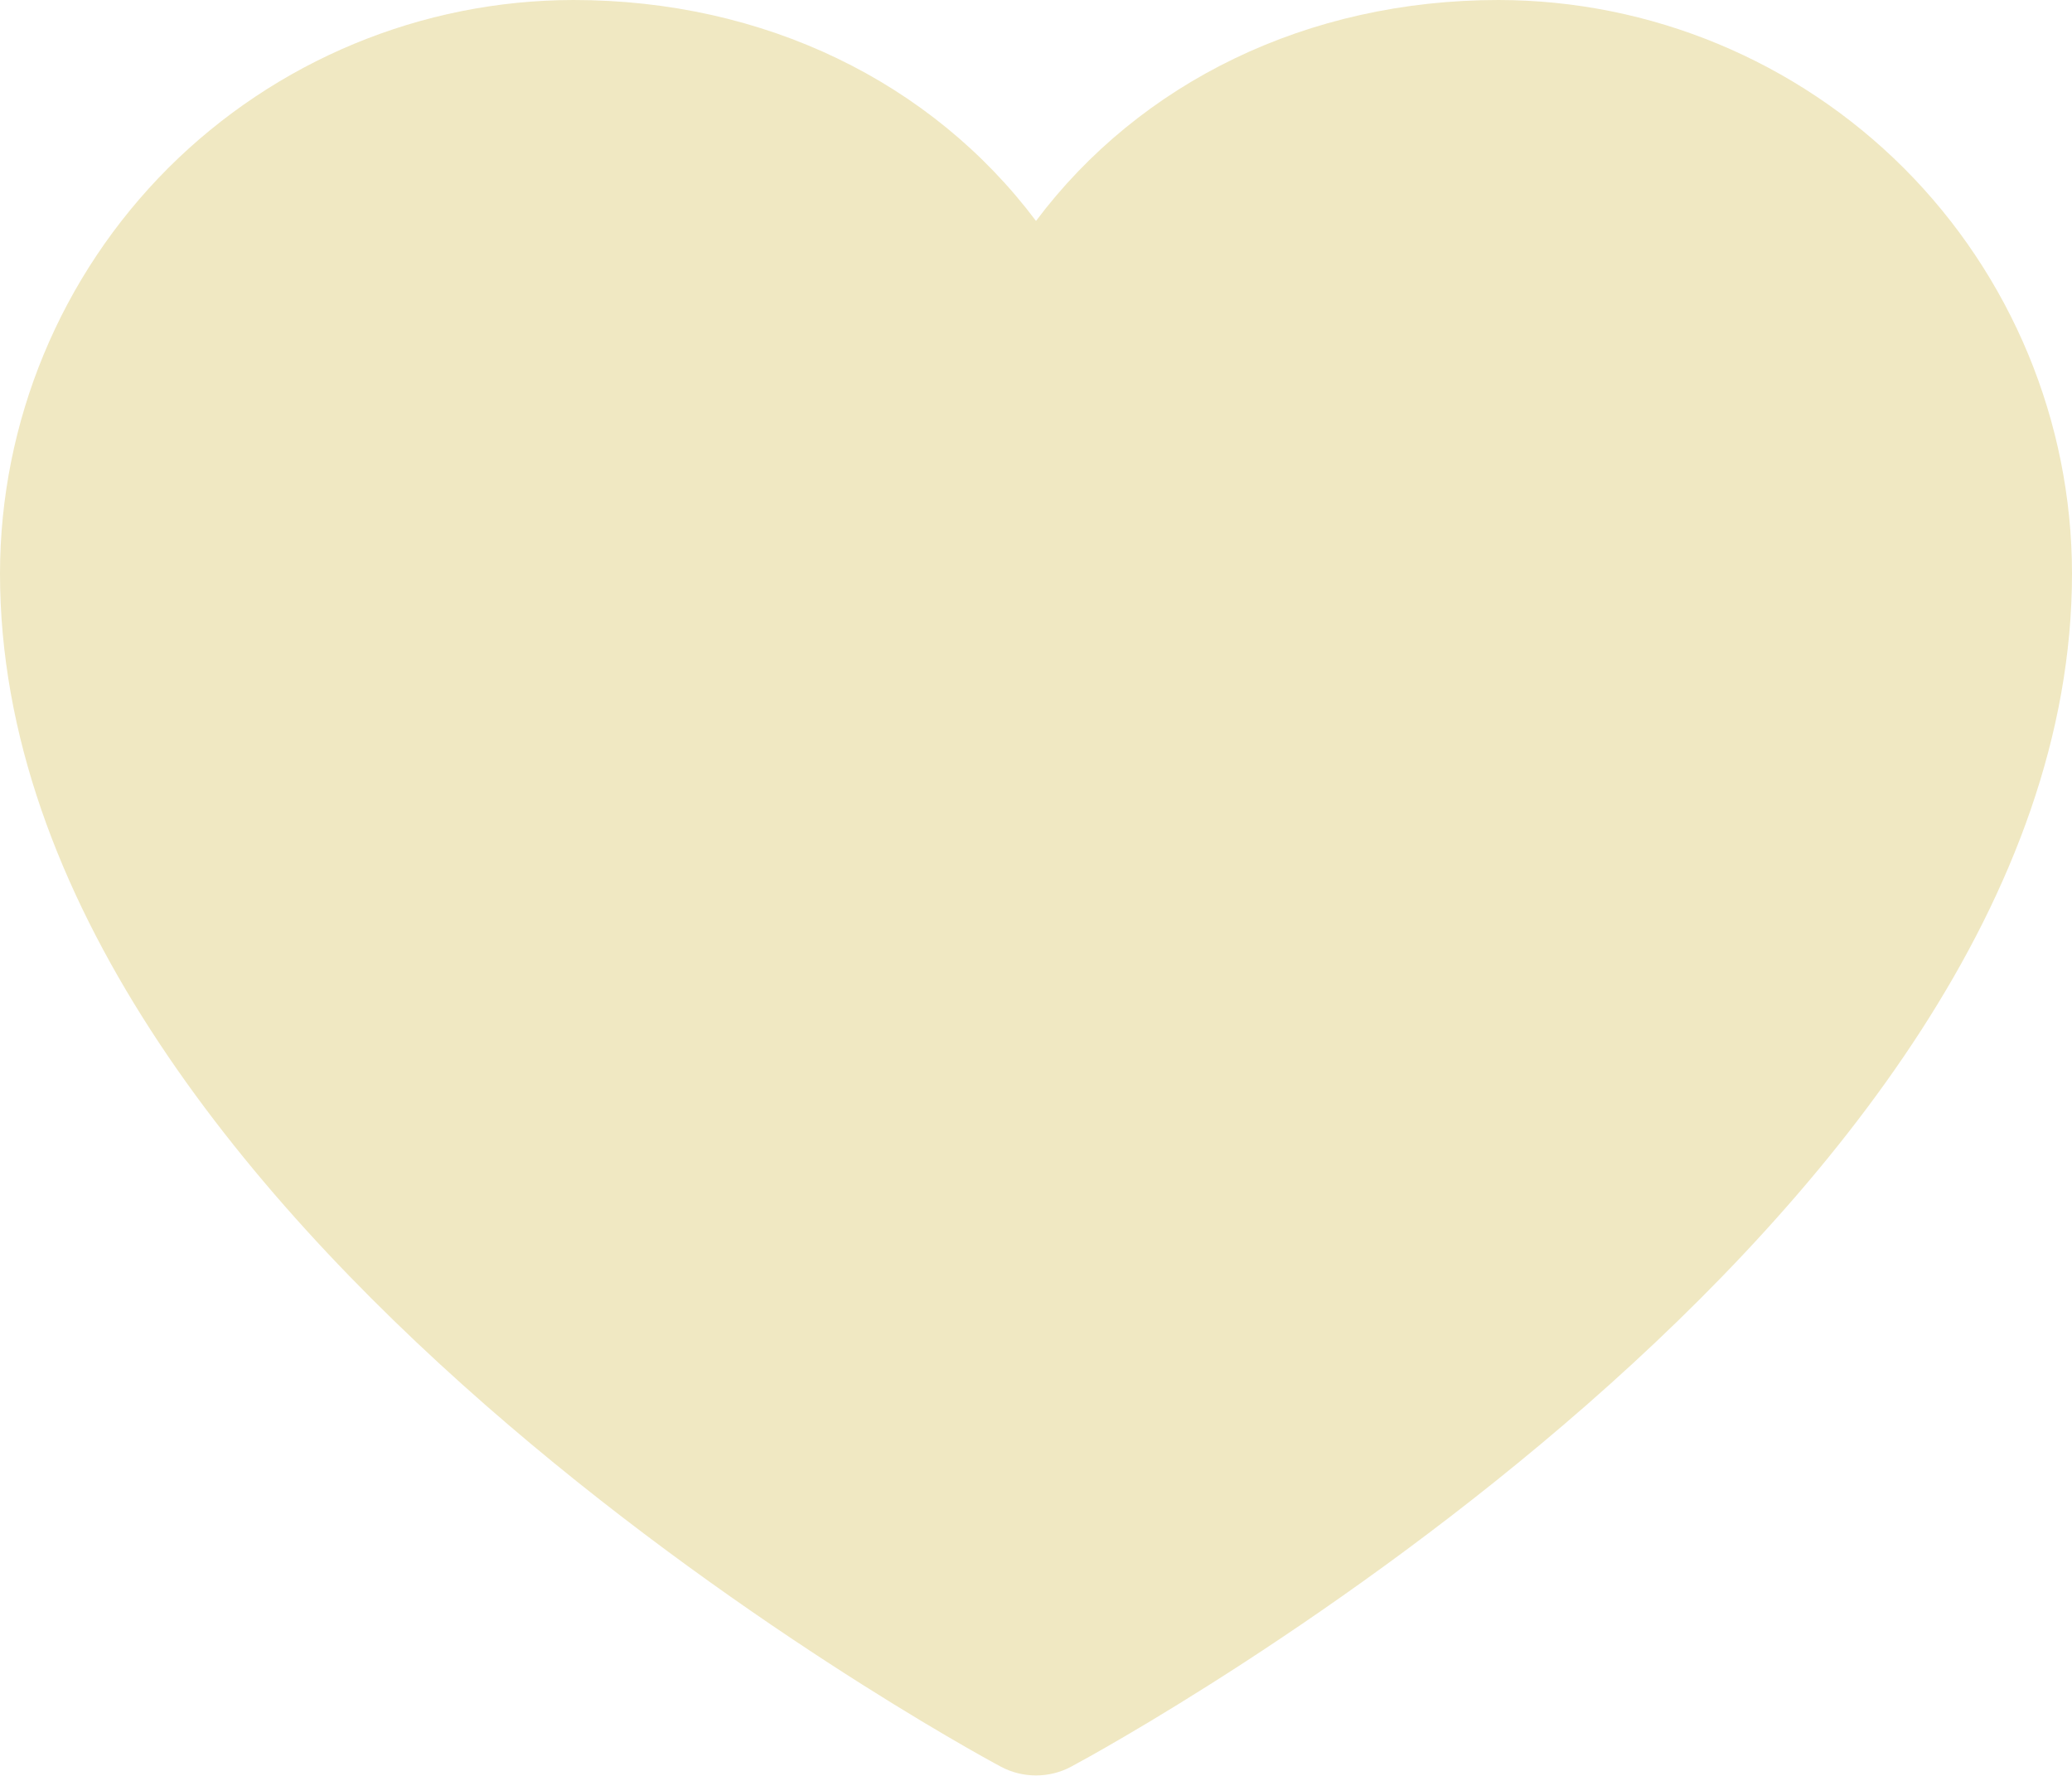
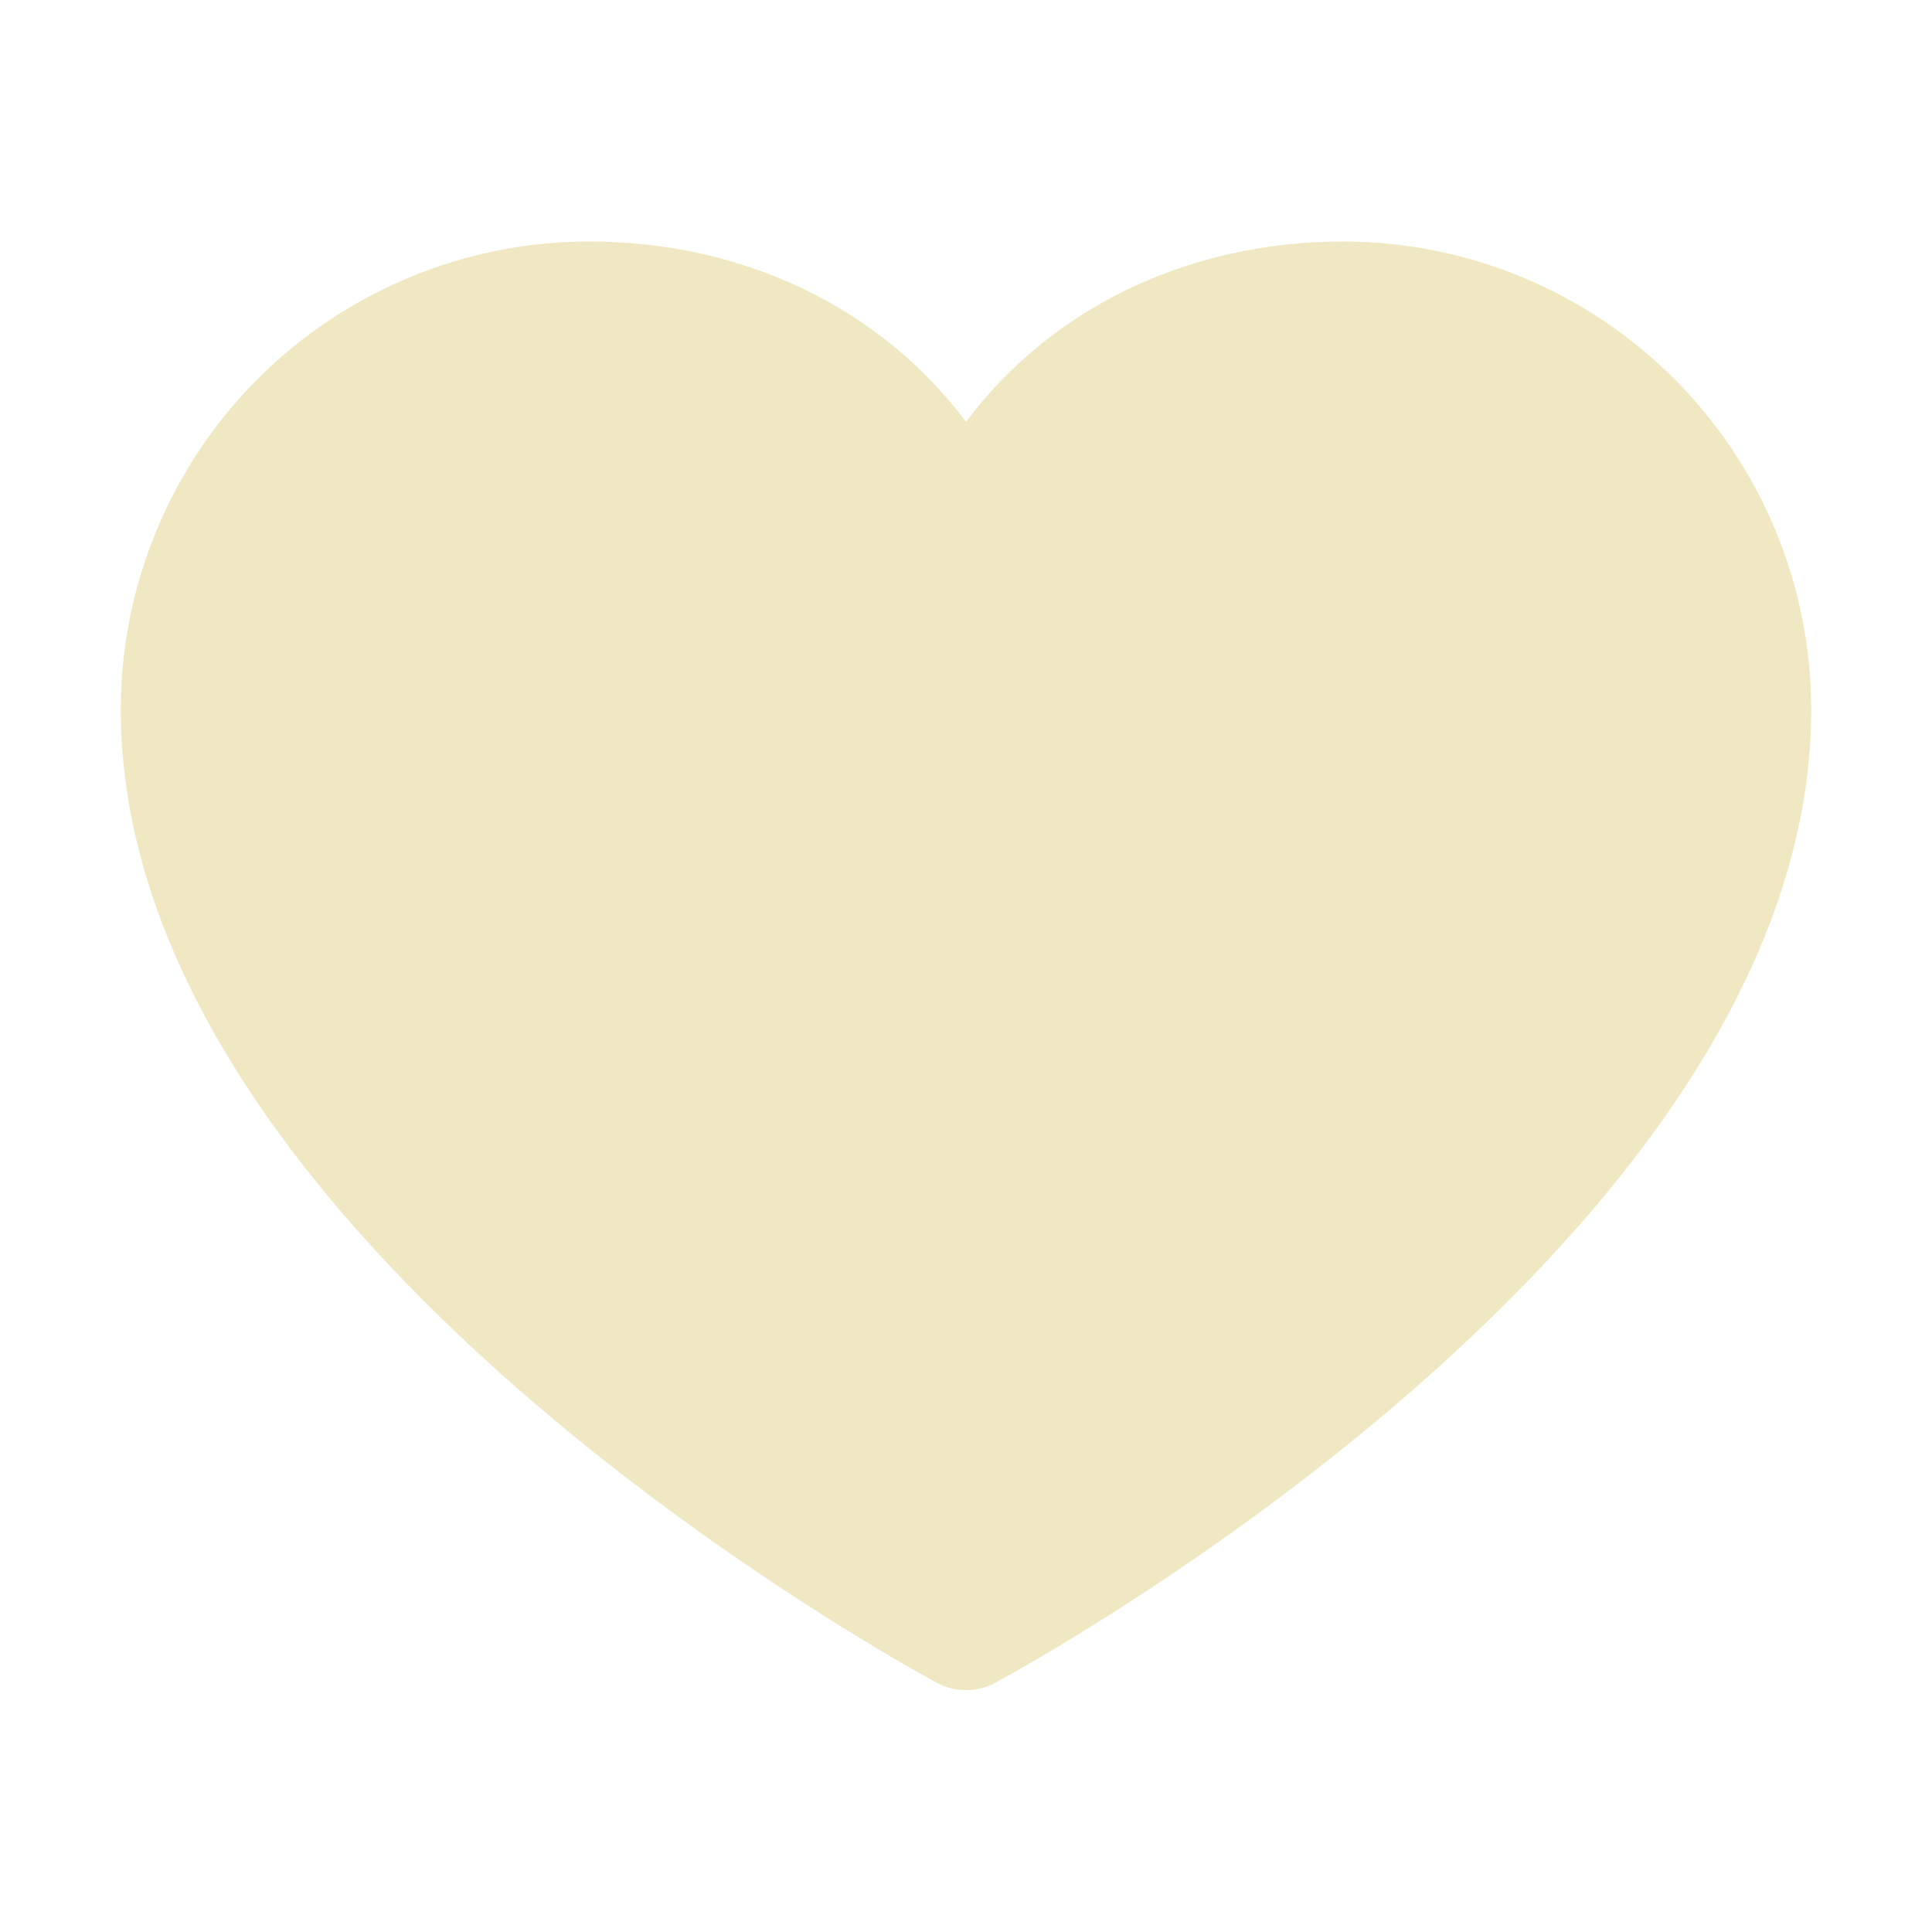
- <svg xmlns="http://www.w3.org/2000/svg" width="14" height="12" viewBox="0 0 14 12" fill="none">
-   <path d="M14 3.875C14 8.25 7.513 11.791 7.237 11.938C7.164 11.977 7.083 11.997 7 11.997C6.917 11.997 6.836 11.977 6.763 11.938C6.487 11.791 0 8.25 0 3.875C0.001 2.848 0.41 1.863 1.136 1.136C1.863 0.41 2.848 0.001 3.875 0C5.166 0 6.296 0.555 7 1.493C7.704 0.555 8.834 0 10.125 0C11.152 0.001 12.137 0.41 12.864 1.136C13.59 1.863 13.999 2.848 14 3.875Z" fill="#F0E8C2" />
+ <svg xmlns="http://www.w3.org/2000/svg" width="16" height="16" viewBox="0 0 16 16" fill="none">
+   <path d="M15 5.875C15 10.25 8.513 13.791 8.237 13.938C8.164 13.977 8.083 13.997 8 13.997C7.917 13.997 7.836 13.977 7.763 13.938C7.487 13.791 1 10.25 1 5.875C1.001 4.848 1.41 3.863 2.136 3.136C2.863 2.41 3.848 2.001 4.875 2C6.166 2 7.296 2.555 8 3.493C8.704 2.555 9.834 2 11.125 2C12.152 2.001 13.137 2.41 13.864 3.136C14.59 3.863 14.999 4.848 15 5.875Z" fill="#F0E8C2" />
</svg>
